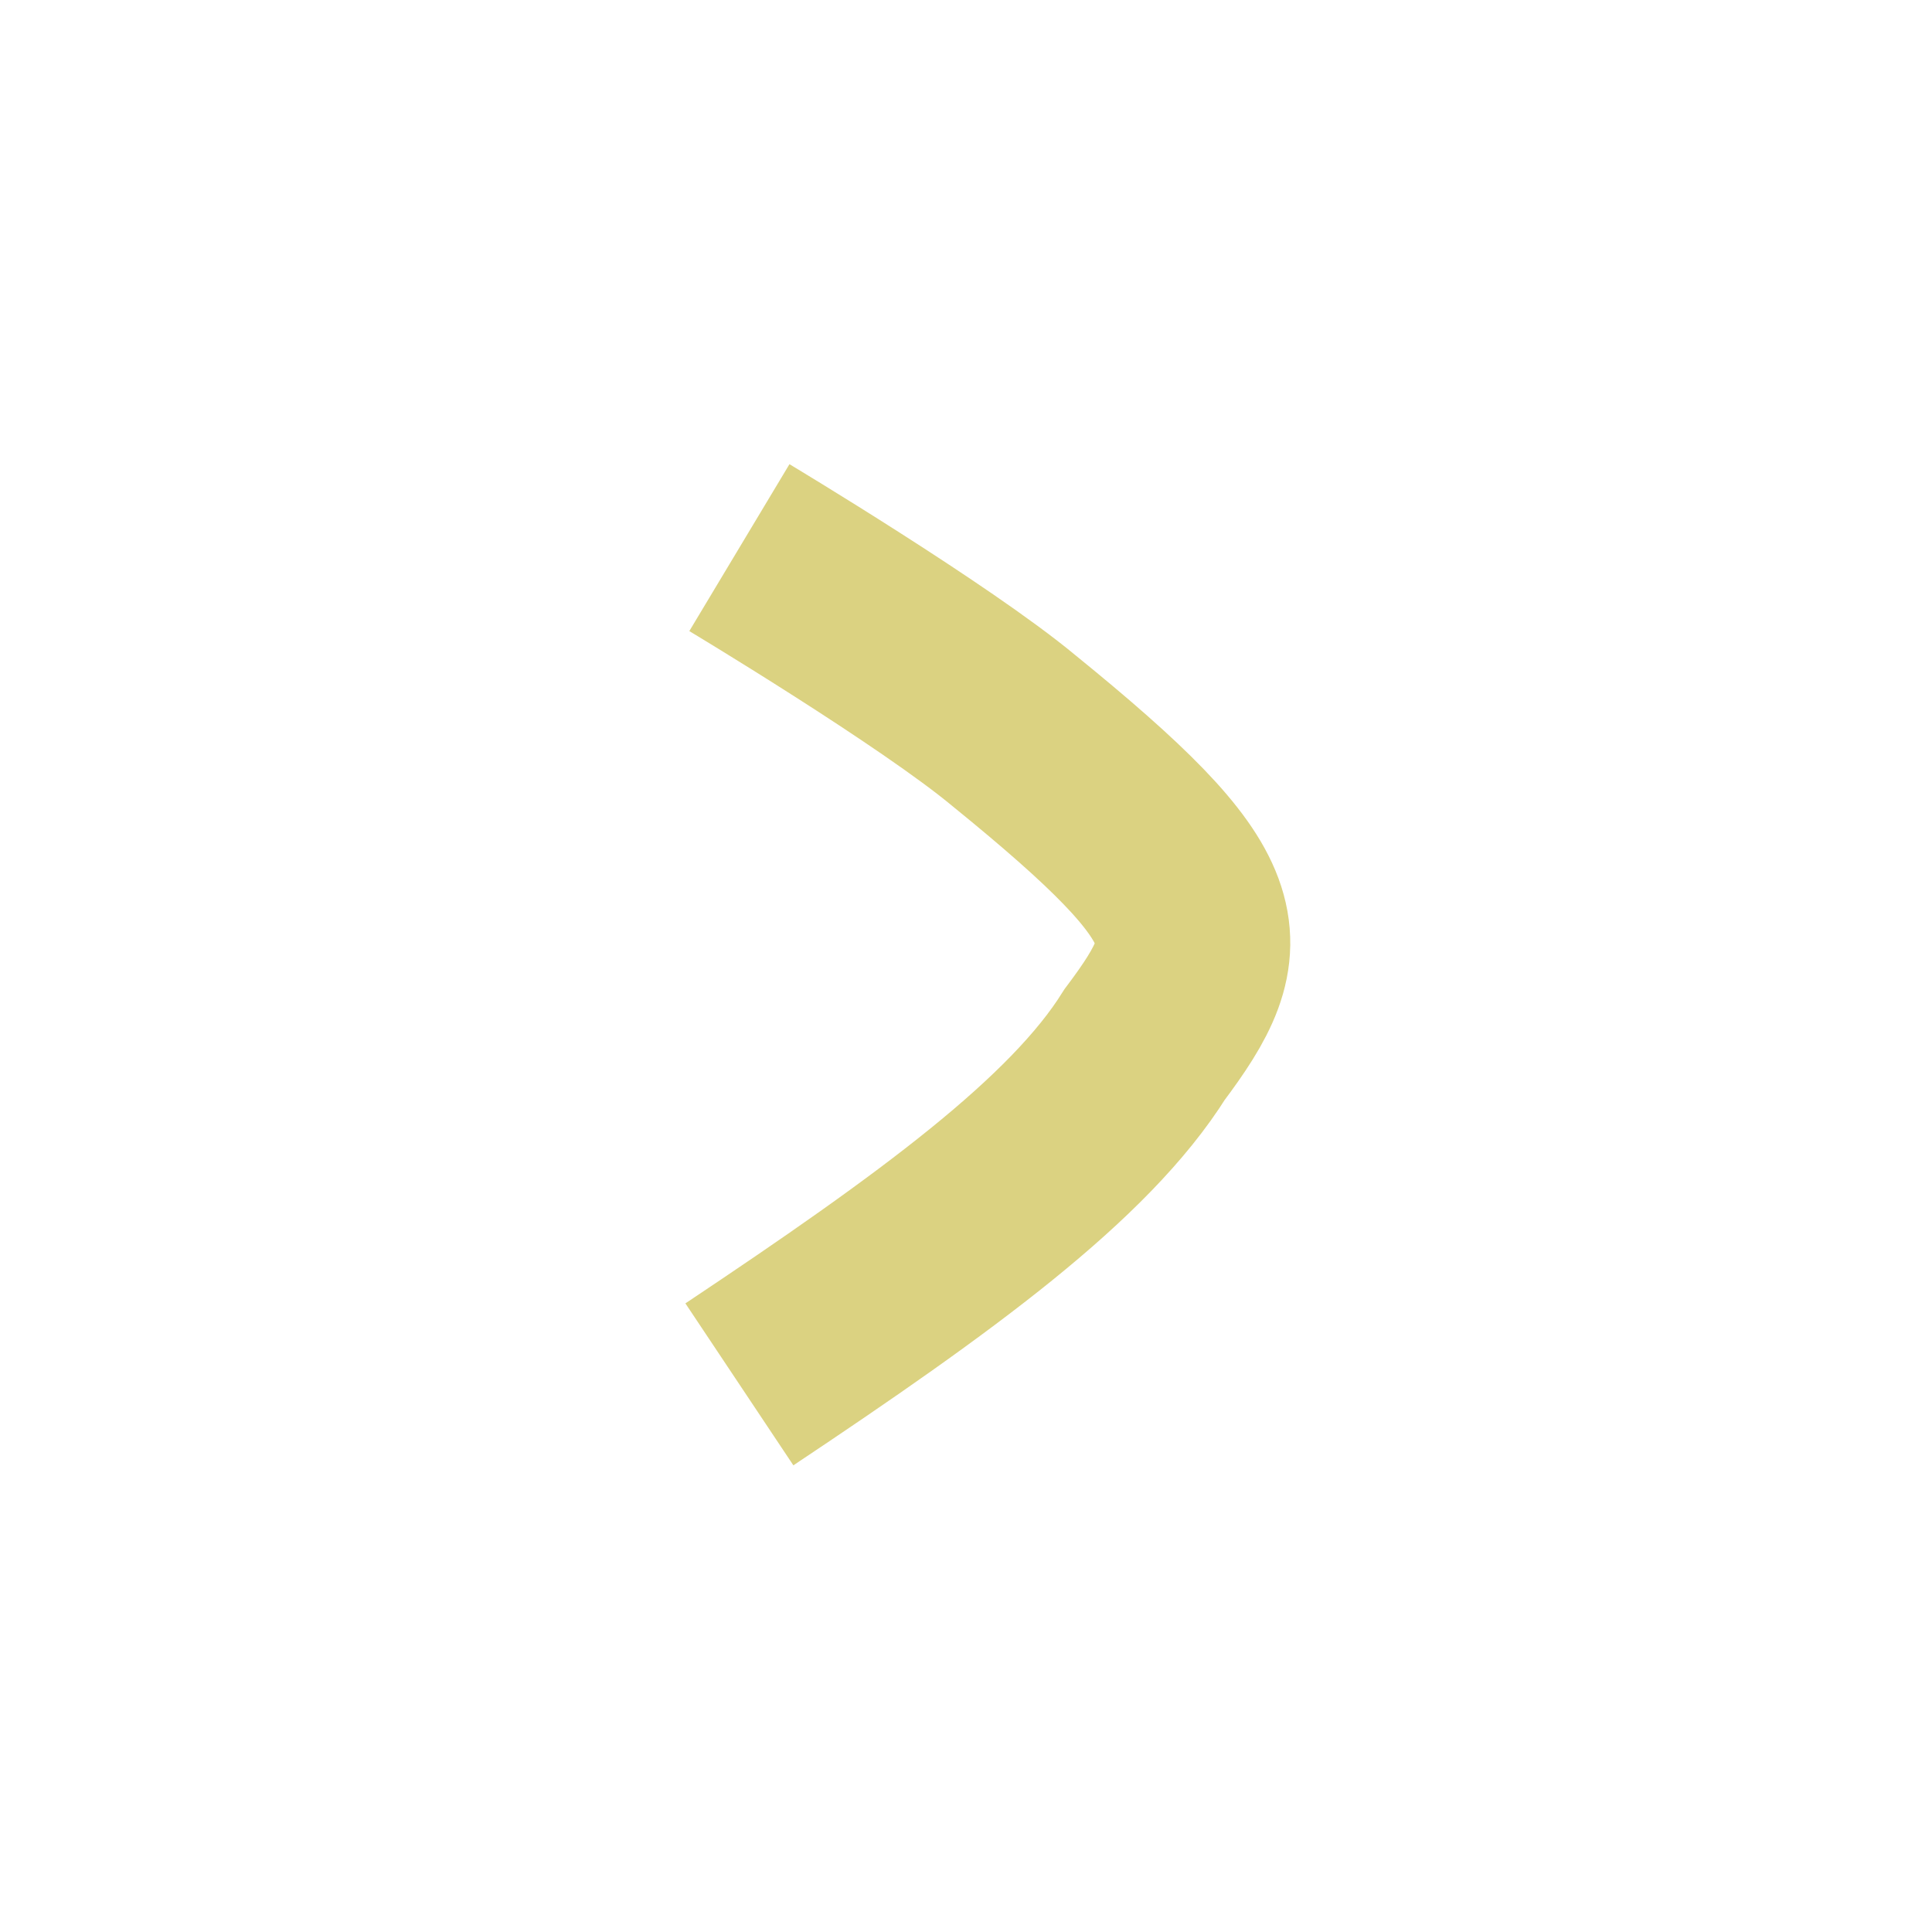
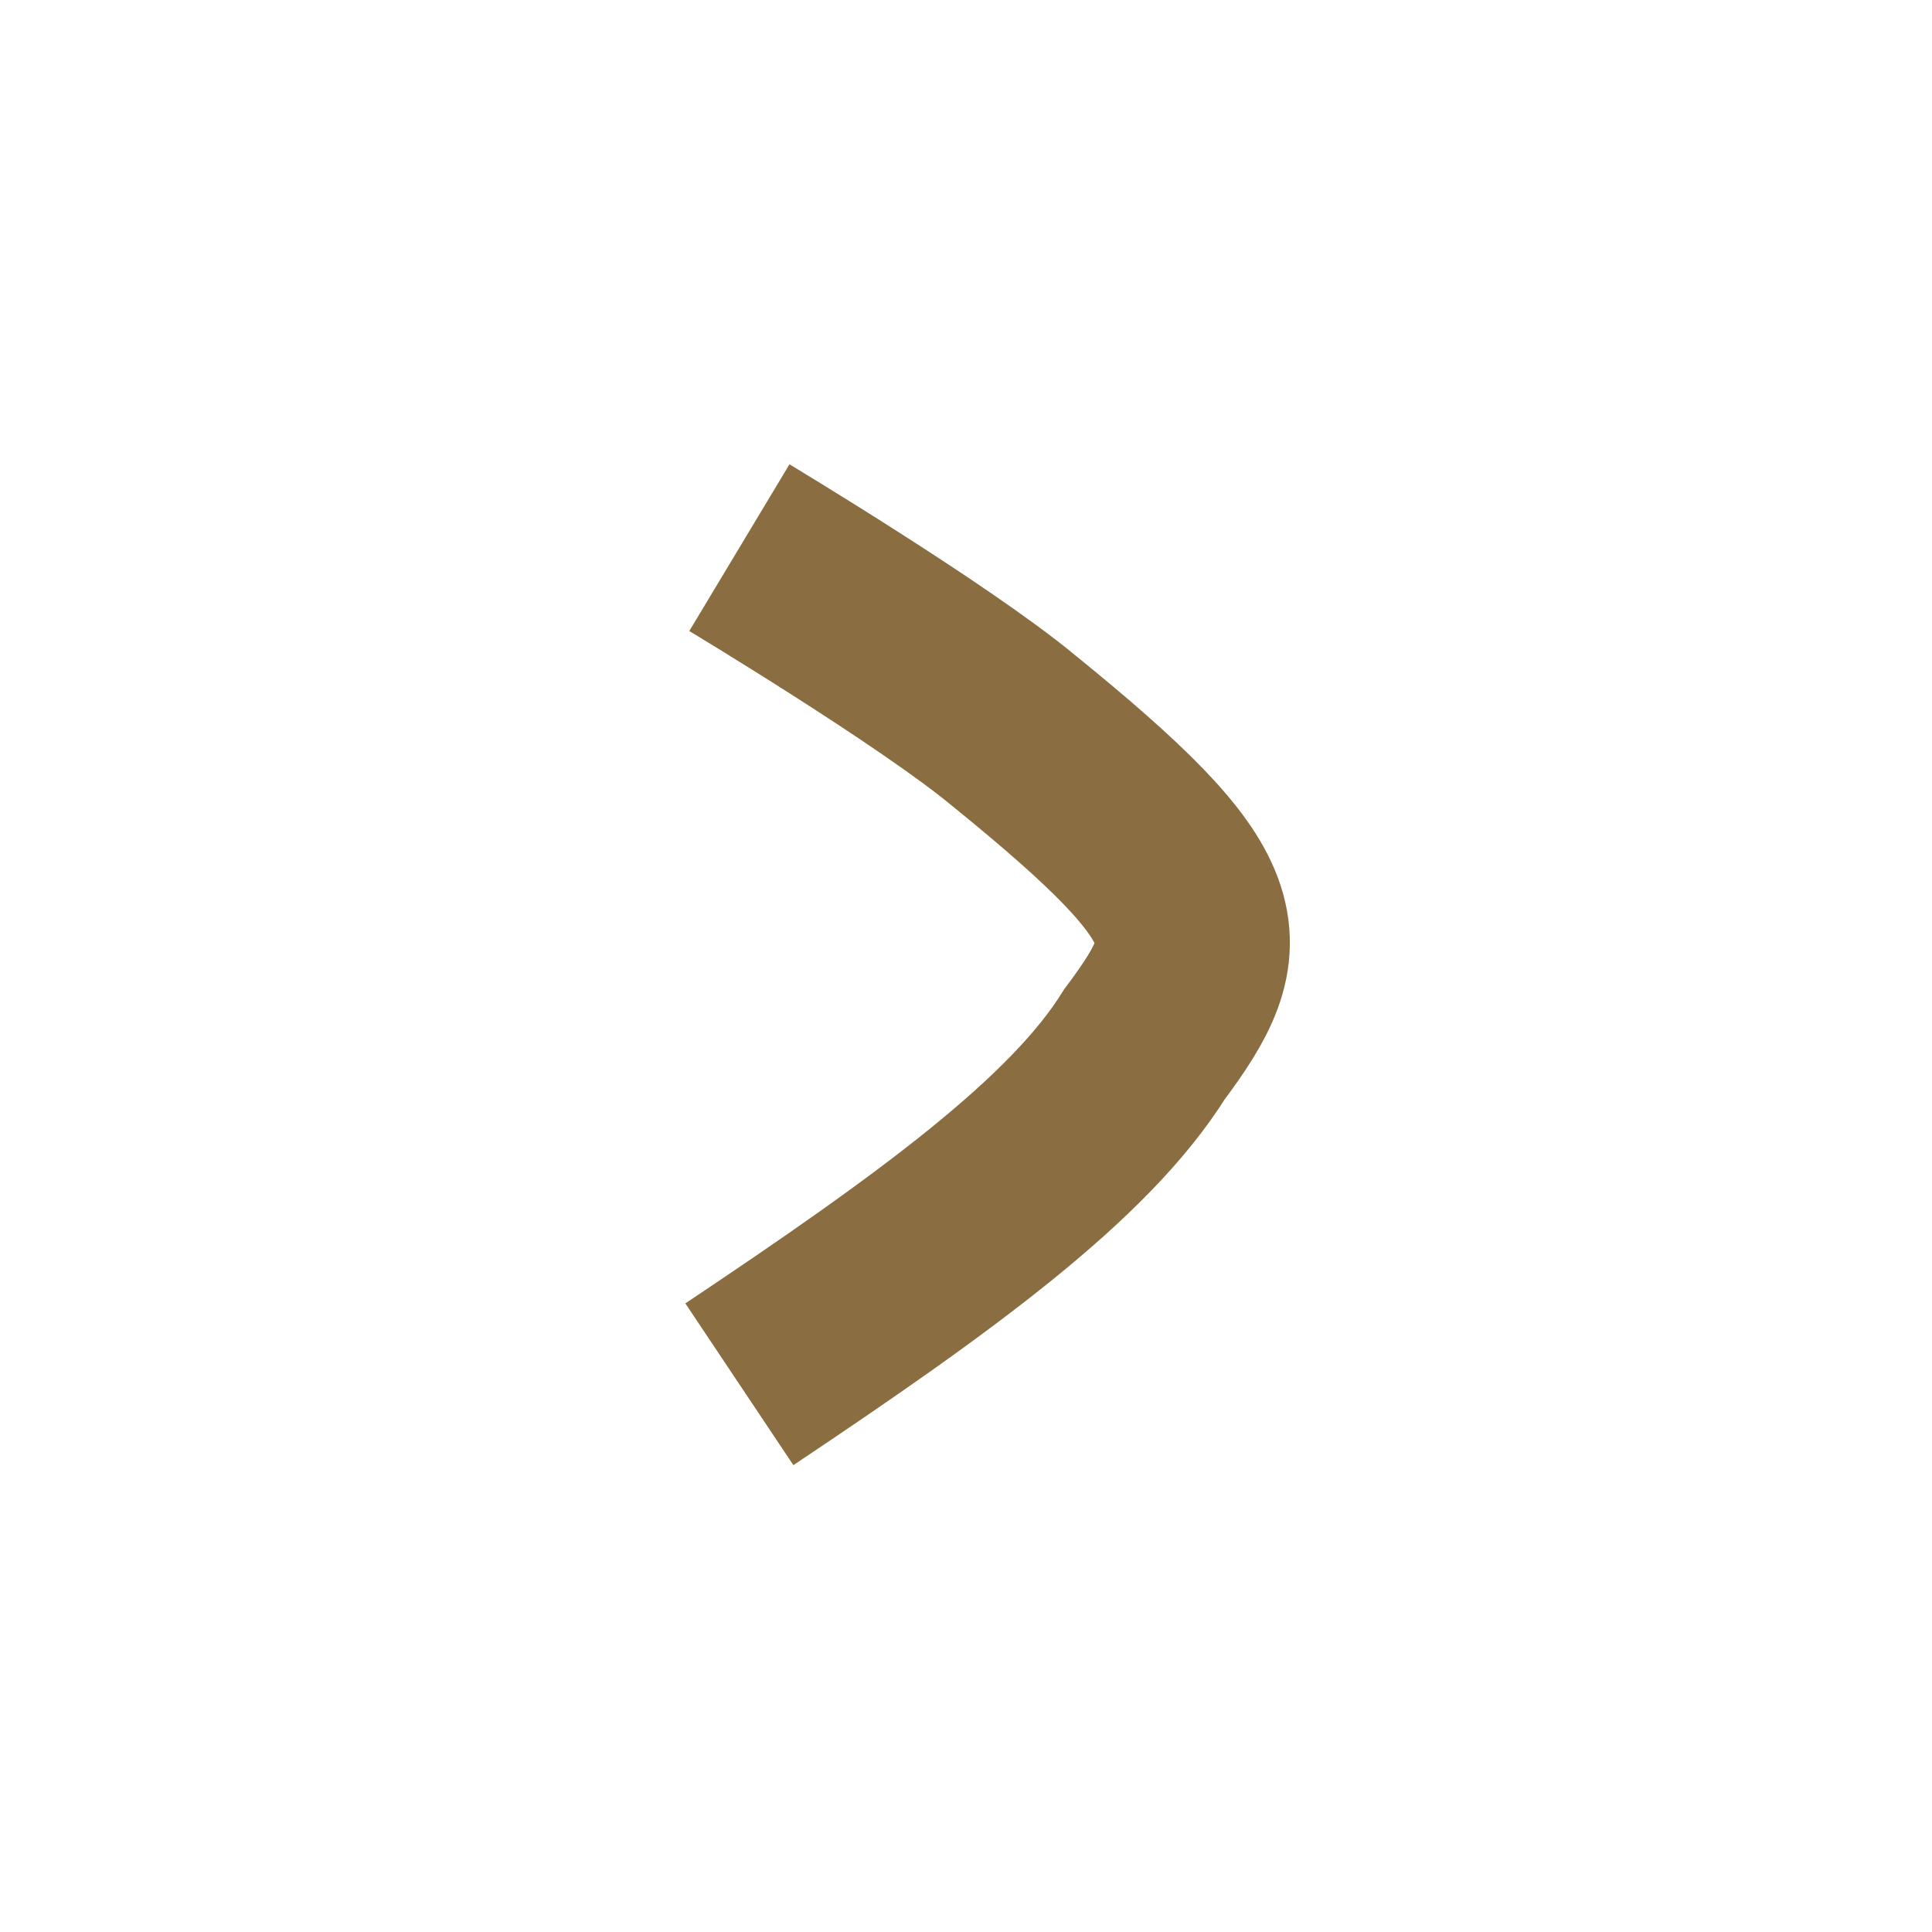
- <svg xmlns="http://www.w3.org/2000/svg" xml:space="preserve" width="14mm" height="14mm" version="1.1" style="shape-rendering:geometricPrecision; text-rendering:geometricPrecision; image-rendering:optimizeQuality; fill-rule:evenodd; clip-rule:evenodd" viewBox="0 0 26.6 26.6">
+ <svg xmlns="http://www.w3.org/2000/svg" xml:space="preserve" width="14mm" height="14mm" version="1.1" style="shape-rendering:geometricPrecision; text-rendering:geometricPrecision; image-rendering:optimizeQuality; fill-rule:evenodd; clip-rule:evenodd" viewBox="0 0 1098.46 1098.46">
  <defs>
    <style type="text/css">
   
-     .str0 {stroke:#D1C65F;stroke-width:2.68;stroke-miterlimit:22.926;stroke-opacity:0.788}
+     .str0 {stroke:#6B470F;stroke-width:110.59;stroke-miterlimit:22.926;stroke-opacity:0.788}
+     .fil0 {fill:none}
    .fil1 {fill:none}
-     .fil0 {fill:#FFFBD6;fill-opacity:0}
   
  </style>
  </defs>
  <g id="Layer_x0020_1">
-     <g id="_920086896">
-       <polygon class="fil0" points="-0,0 26.6,0 26.6,26.6 -0,26.6 " />
-       <path class="fil1 str0" d="M10.18 19.06c2.7,-1.8 4.68,-3.24 5.58,-4.68 1.08,-1.44 1.08,-1.98 -1.8,-4.32 -1.08,-0.9 -3.78,-2.52 -3.78,-2.52" />
-     </g>
+     <polygon class="fil0" points="1098.46,0 -0,0 -0,1098.46 1098.46,1098.46 " />
+     <path class="fil1 str0" d="M420.37 787.04c111.42,-74.42 193.33,-133.88 230.34,-193.33 44.49,-59.46 44.49,-81.91 -74.42,-178.37 -44.49,-37 -155.91,-103.95 -155.91,-103.95" />
  </g>
</svg>
